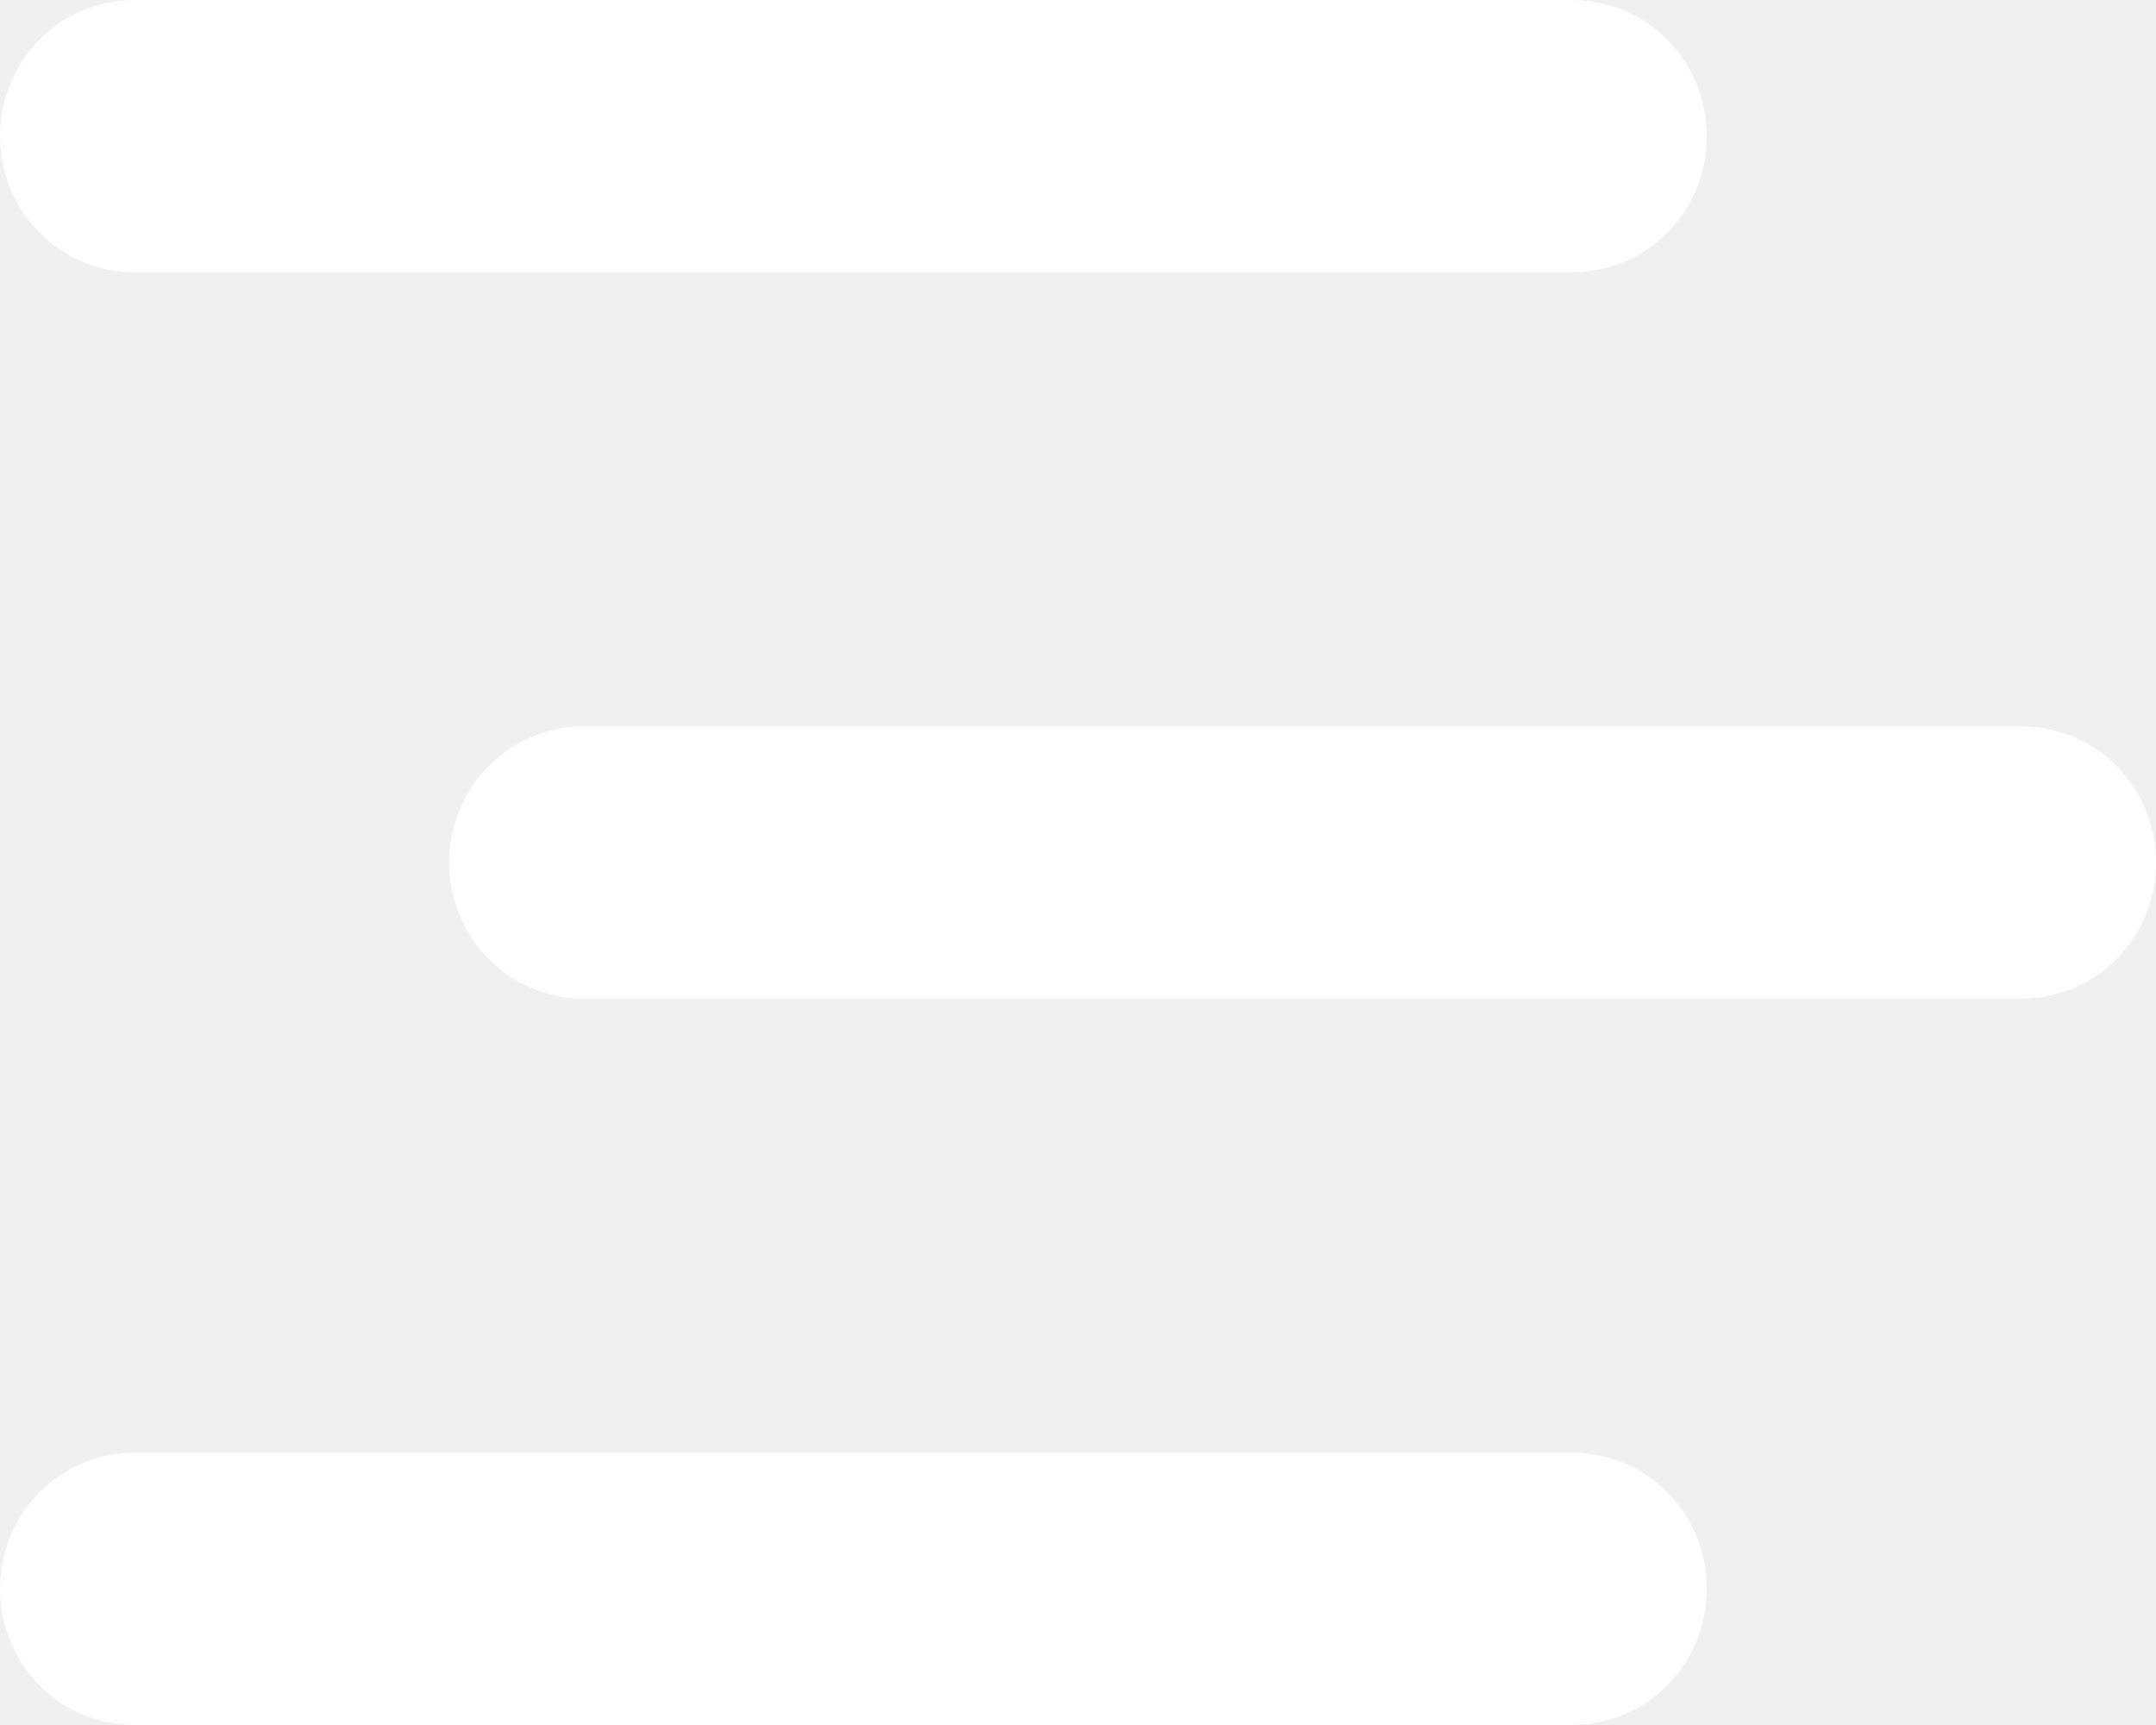
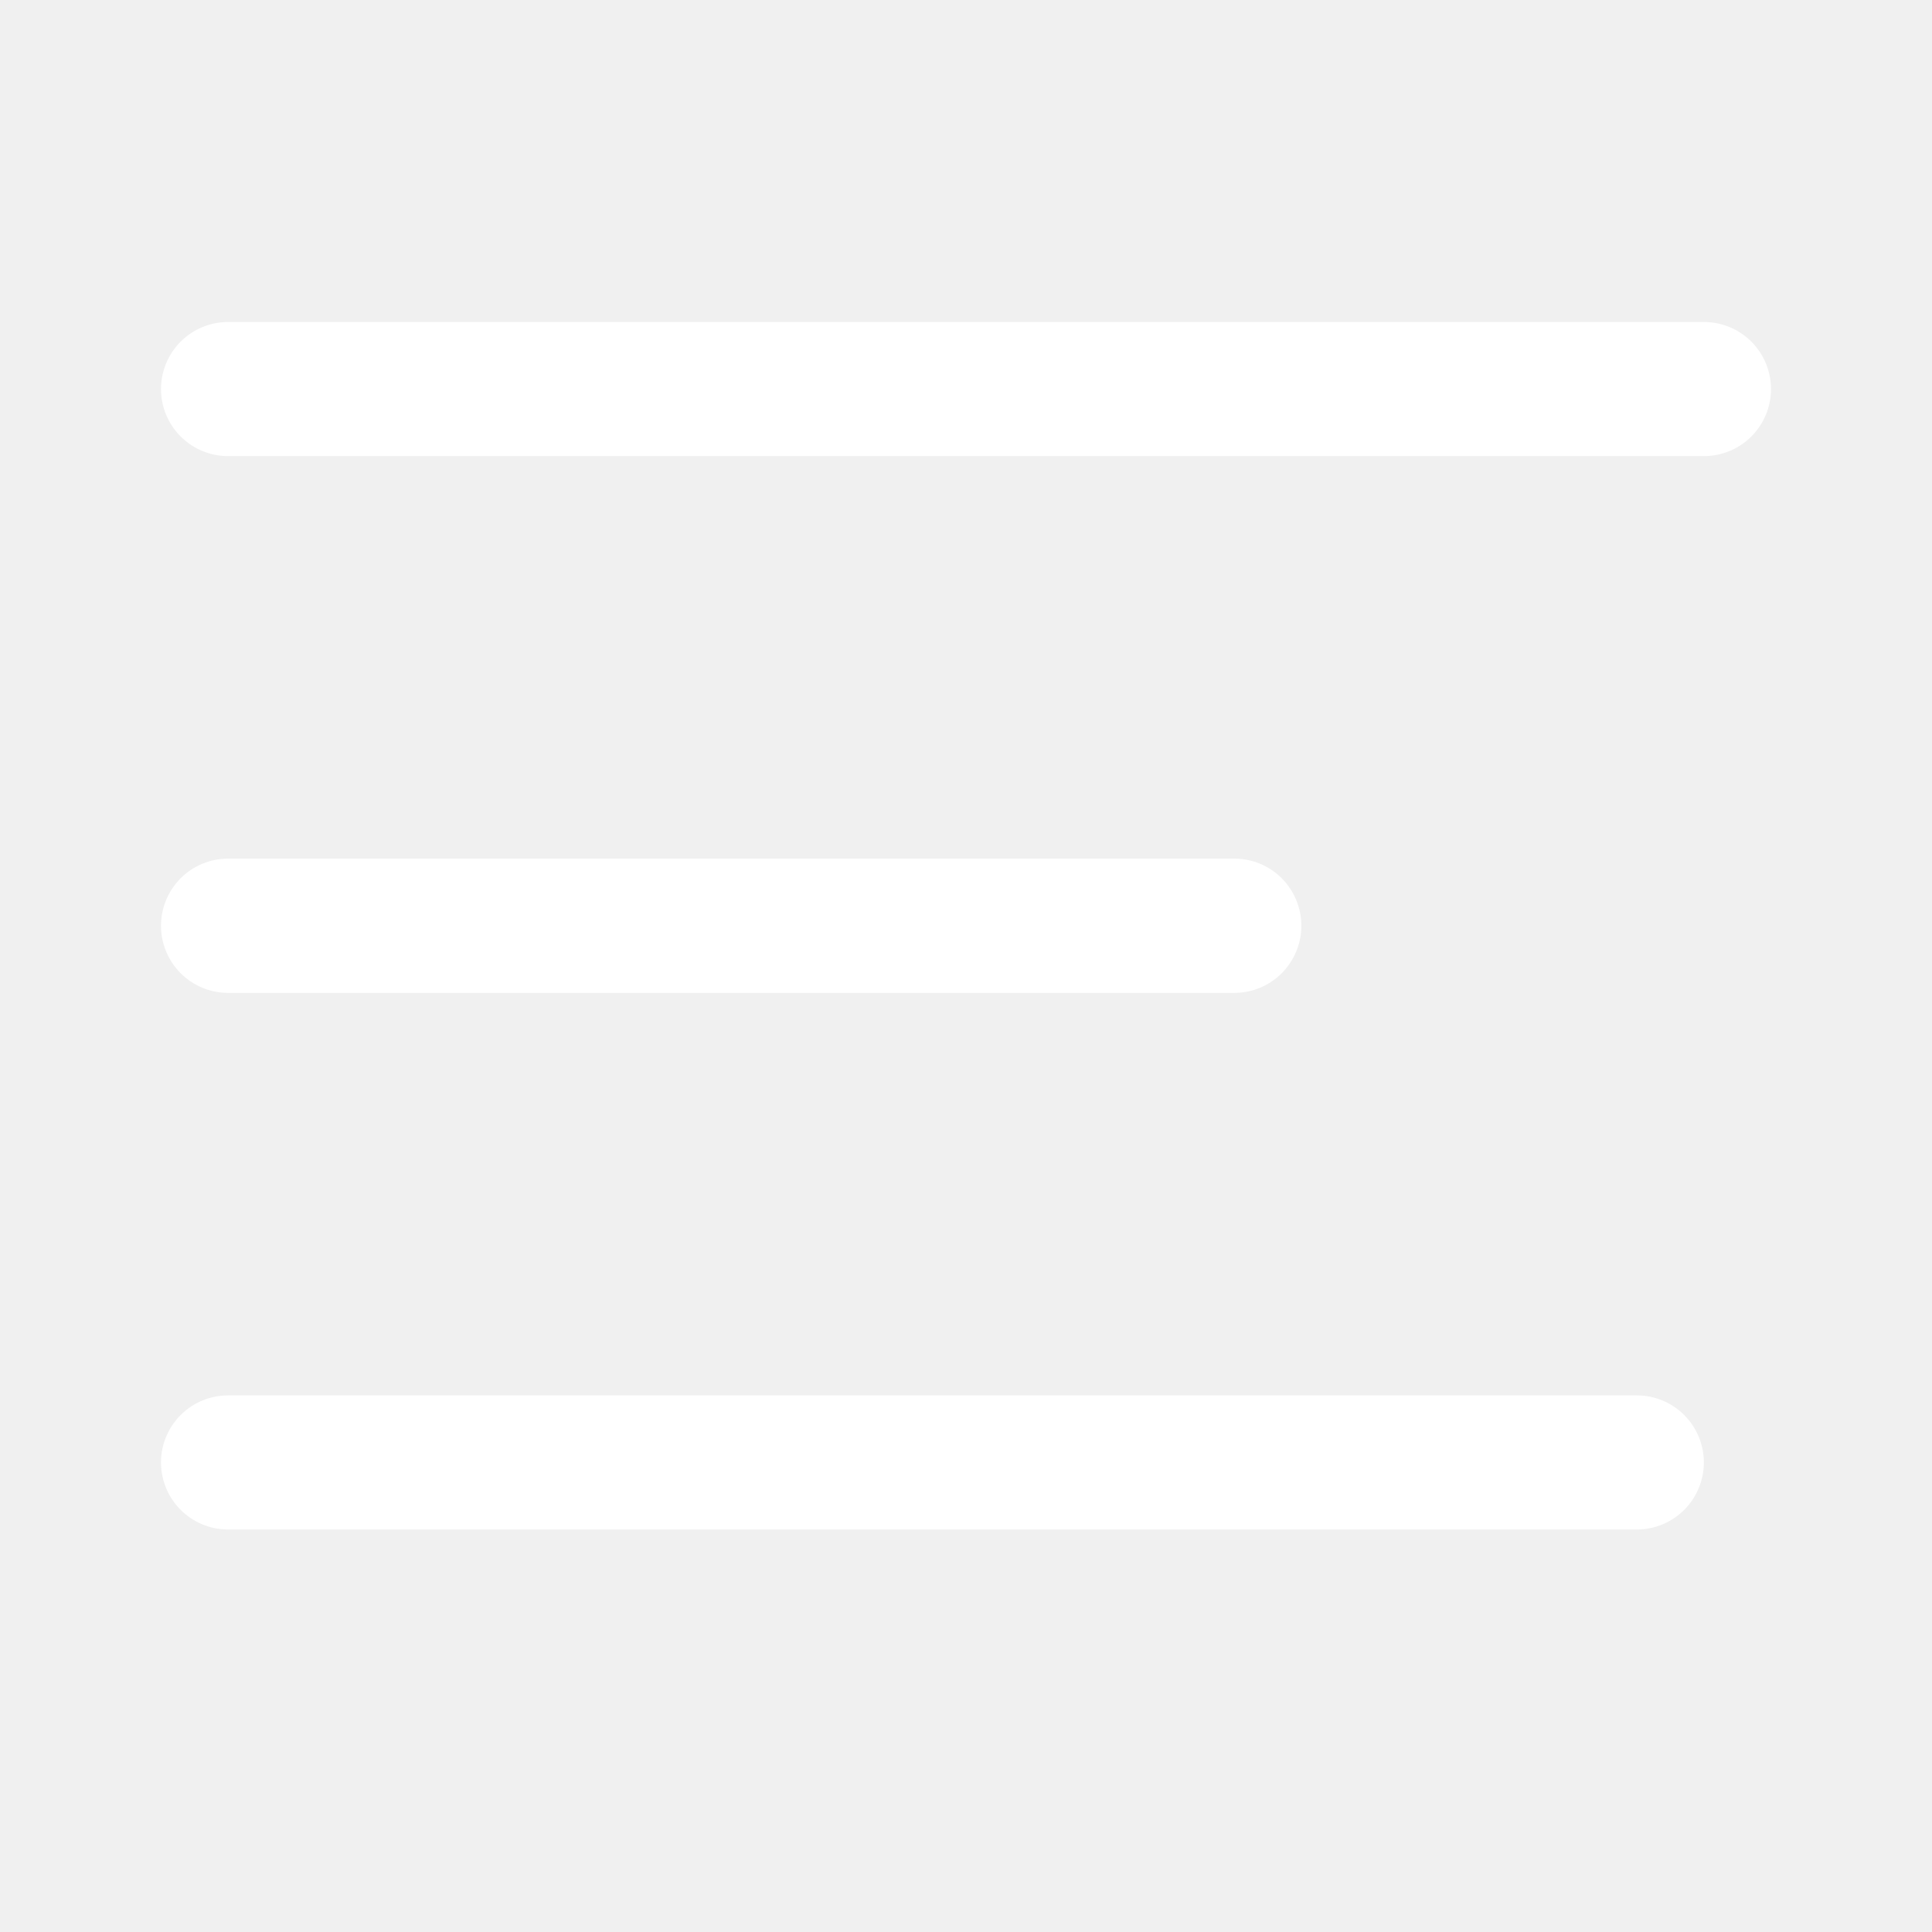
- <svg xmlns="http://www.w3.org/2000/svg" width="20" height="16" viewBox="0 0 20 16" fill="none">
-   <path d="M0 1.263C0 0.564 0.558 0 1.25 0H14.583C15.275 0 15.833 0.564 15.833 1.263C15.833 1.962 15.275 2.526 14.583 2.526H1.25C0.558 2.526 0 1.962 0 1.263ZM14.583 13.474H1.25C0.558 13.474 0 14.038 0 14.737C0 15.436 0.558 16 1.25 16H14.583C15.275 16 15.833 15.436 15.833 14.737C15.833 14.038 15.275 13.474 14.583 13.474ZM18.75 6.737H5.417C4.725 6.737 4.167 7.301 4.167 8C4.167 8.699 4.725 9.263 5.417 9.263H18.75C19.442 9.263 20 8.699 20 8C20 7.301 19.442 6.737 18.75 6.737Z" fill="white" />
+ <svg xmlns="http://www.w3.org/2000/svg" width="12" height="12" viewBox="0 0 12 12" fill="none">
+   <path d="M8.083 5.75C8.083 5.861 8.039 5.966 7.961 6.045C7.883 6.123 7.777 6.167 7.667 6.167H1.417C1.306 6.167 1.2 6.123 1.122 6.045C1.044 5.966 1 5.861 1 5.75C1 5.639 1.044 5.534 1.122 5.455C1.2 5.377 1.306 5.333 1.417 5.333H7.667C7.777 5.333 7.883 5.377 7.961 5.455C8.039 5.534 8.083 5.639 8.083 5.75ZM1.417 2.833H10.583C10.694 2.833 10.8 2.789 10.878 2.711C10.956 2.633 11 2.527 11 2.417C11 2.306 10.956 2.2 10.878 2.122C10.8 2.044 10.694 2 10.583 2H1.417C1.306 2 1.2 2.044 1.122 2.122C1.044 2.2 1 2.306 1 2.417C1 2.527 1.044 2.633 1.122 2.711C1.2 2.789 1.306 2.833 1.417 2.833ZM10.167 8.667H1.417C1.306 8.667 1.2 8.711 1.122 8.789C1.044 8.867 1 8.973 1 9.083C1 9.194 1.044 9.3 1.122 9.378C1.2 9.456 1.306 9.5 1.417 9.5H10.167C10.277 9.5 10.383 9.456 10.461 9.378C10.539 9.3 10.583 9.194 10.583 9.083C10.583 8.973 10.539 8.867 10.461 8.789C10.383 8.711 10.277 8.667 10.167 8.667Z" fill="white" />
</svg>
